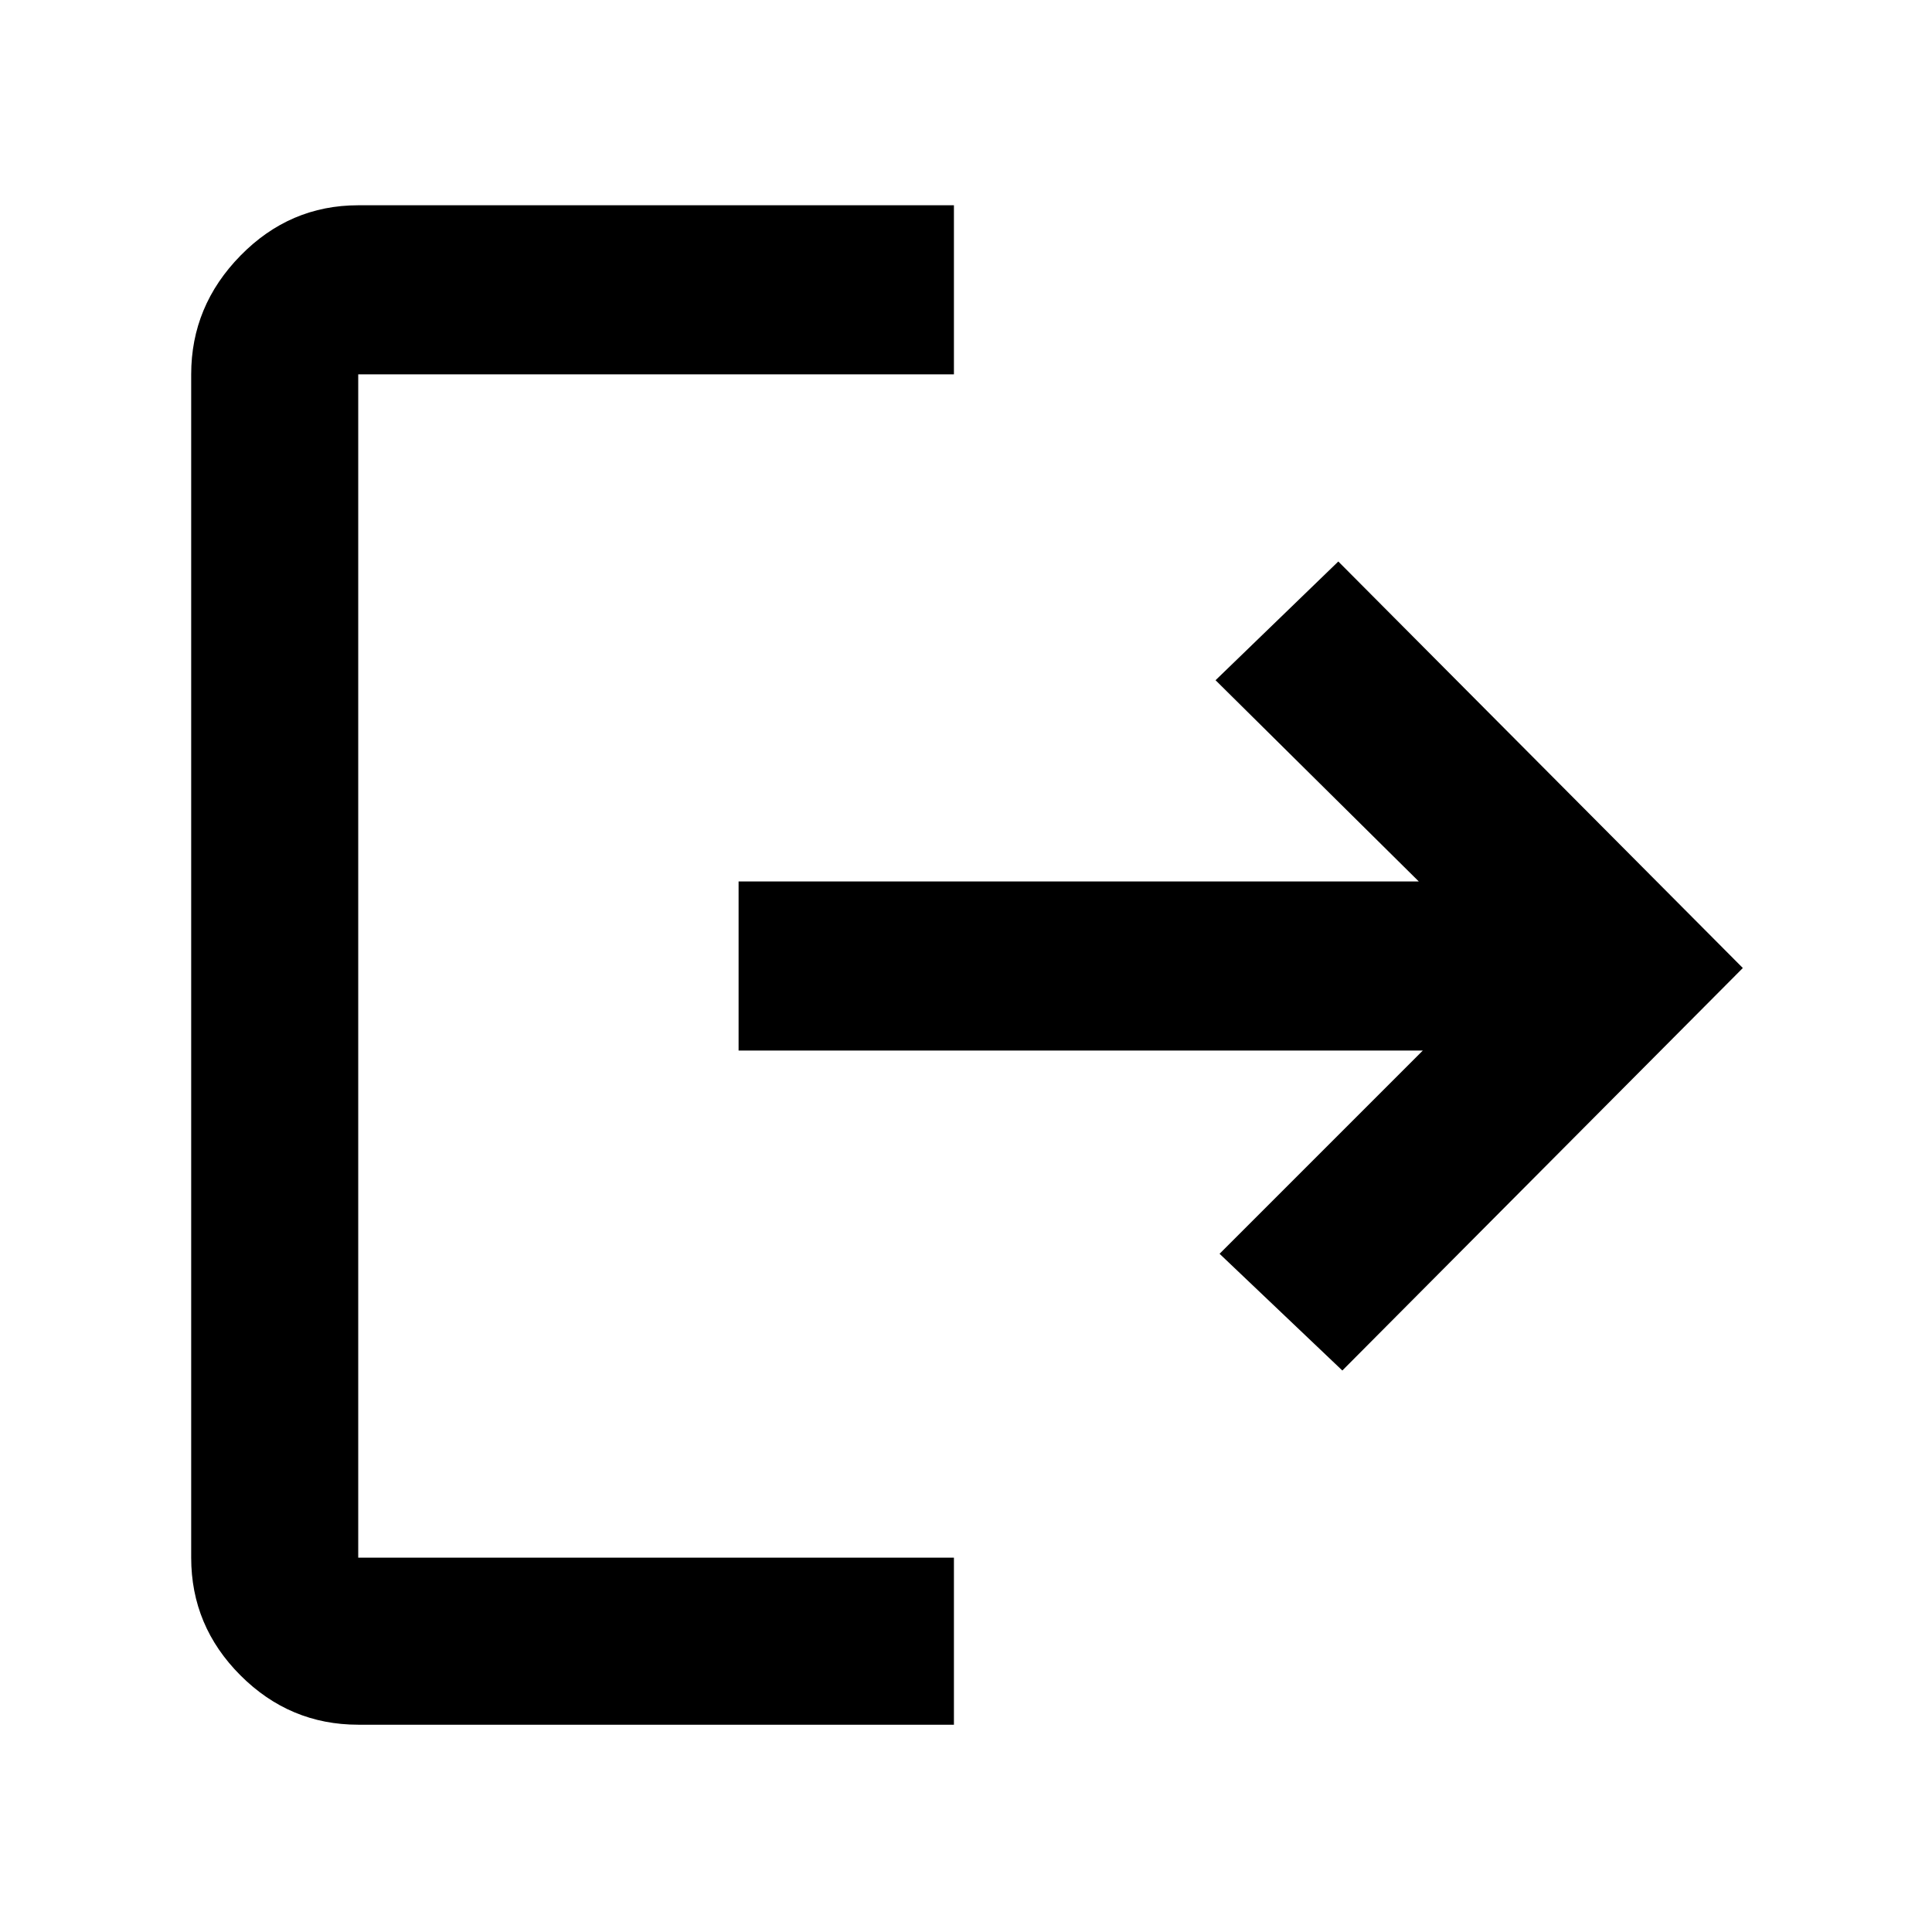
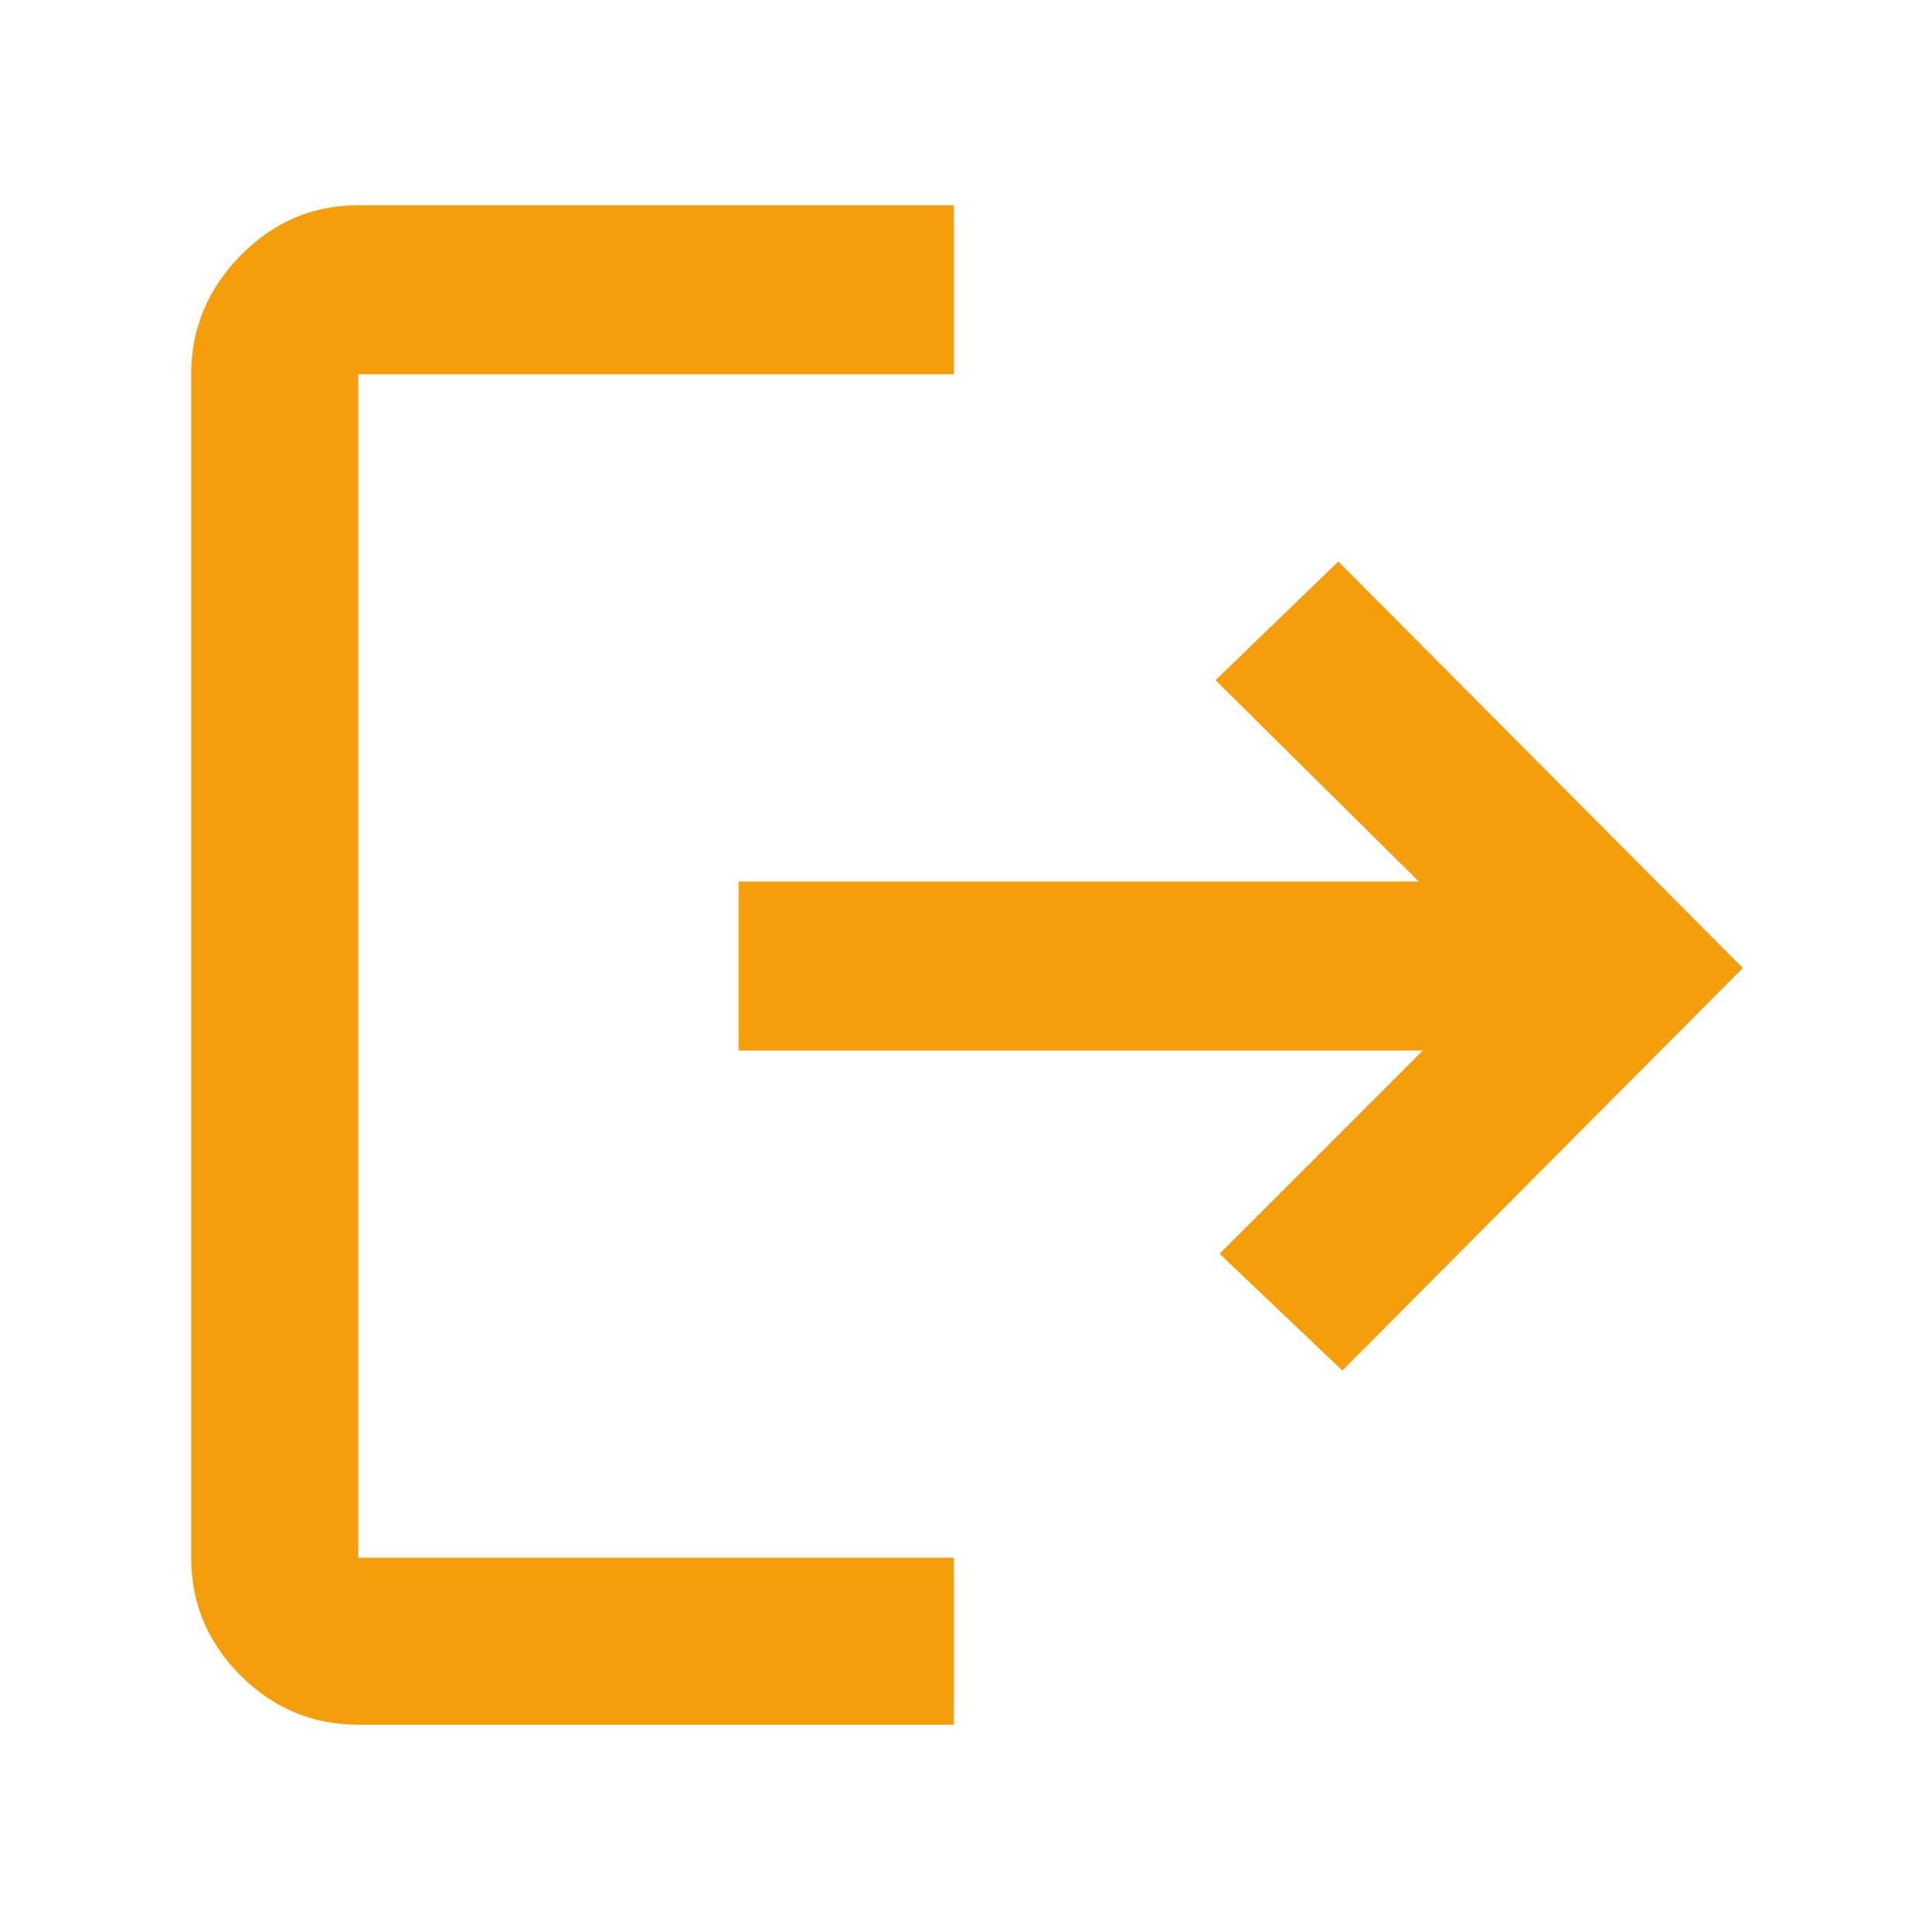
<svg xmlns="http://www.w3.org/2000/svg" height="48" width="48">
-   <path d="M8.9 42.85q-1.7 0-2.925-1.225Q4.75 40.4 4.75 38.7V9.3q0-1.7 1.225-2.95Q7.2 5.1 8.9 5.1h14.8v4.2H8.9v29.4h14.8v4.15Zm24.45-8.8-3.05-2.9 5.05-5.05h-17v-4.2h16.9l-5.05-5 3.05-2.95 10.05 10.1Z" />
+   <path d="M8.9 42.85q-1.7 0-2.925-1.225Q4.75 40.4 4.75 38.7V9.3q0-1.7 1.225-2.95Q7.2 5.1 8.9 5.1h14.8v4.2H8.9v29.4h14.8v4.15Zm24.45-8.8-3.05-2.9 5.05-5.05h-17v-4.2h16.9l-5.05-5 3.05-2.95 10.05 10.1Z" fill="#f59e0b" />
</svg>
